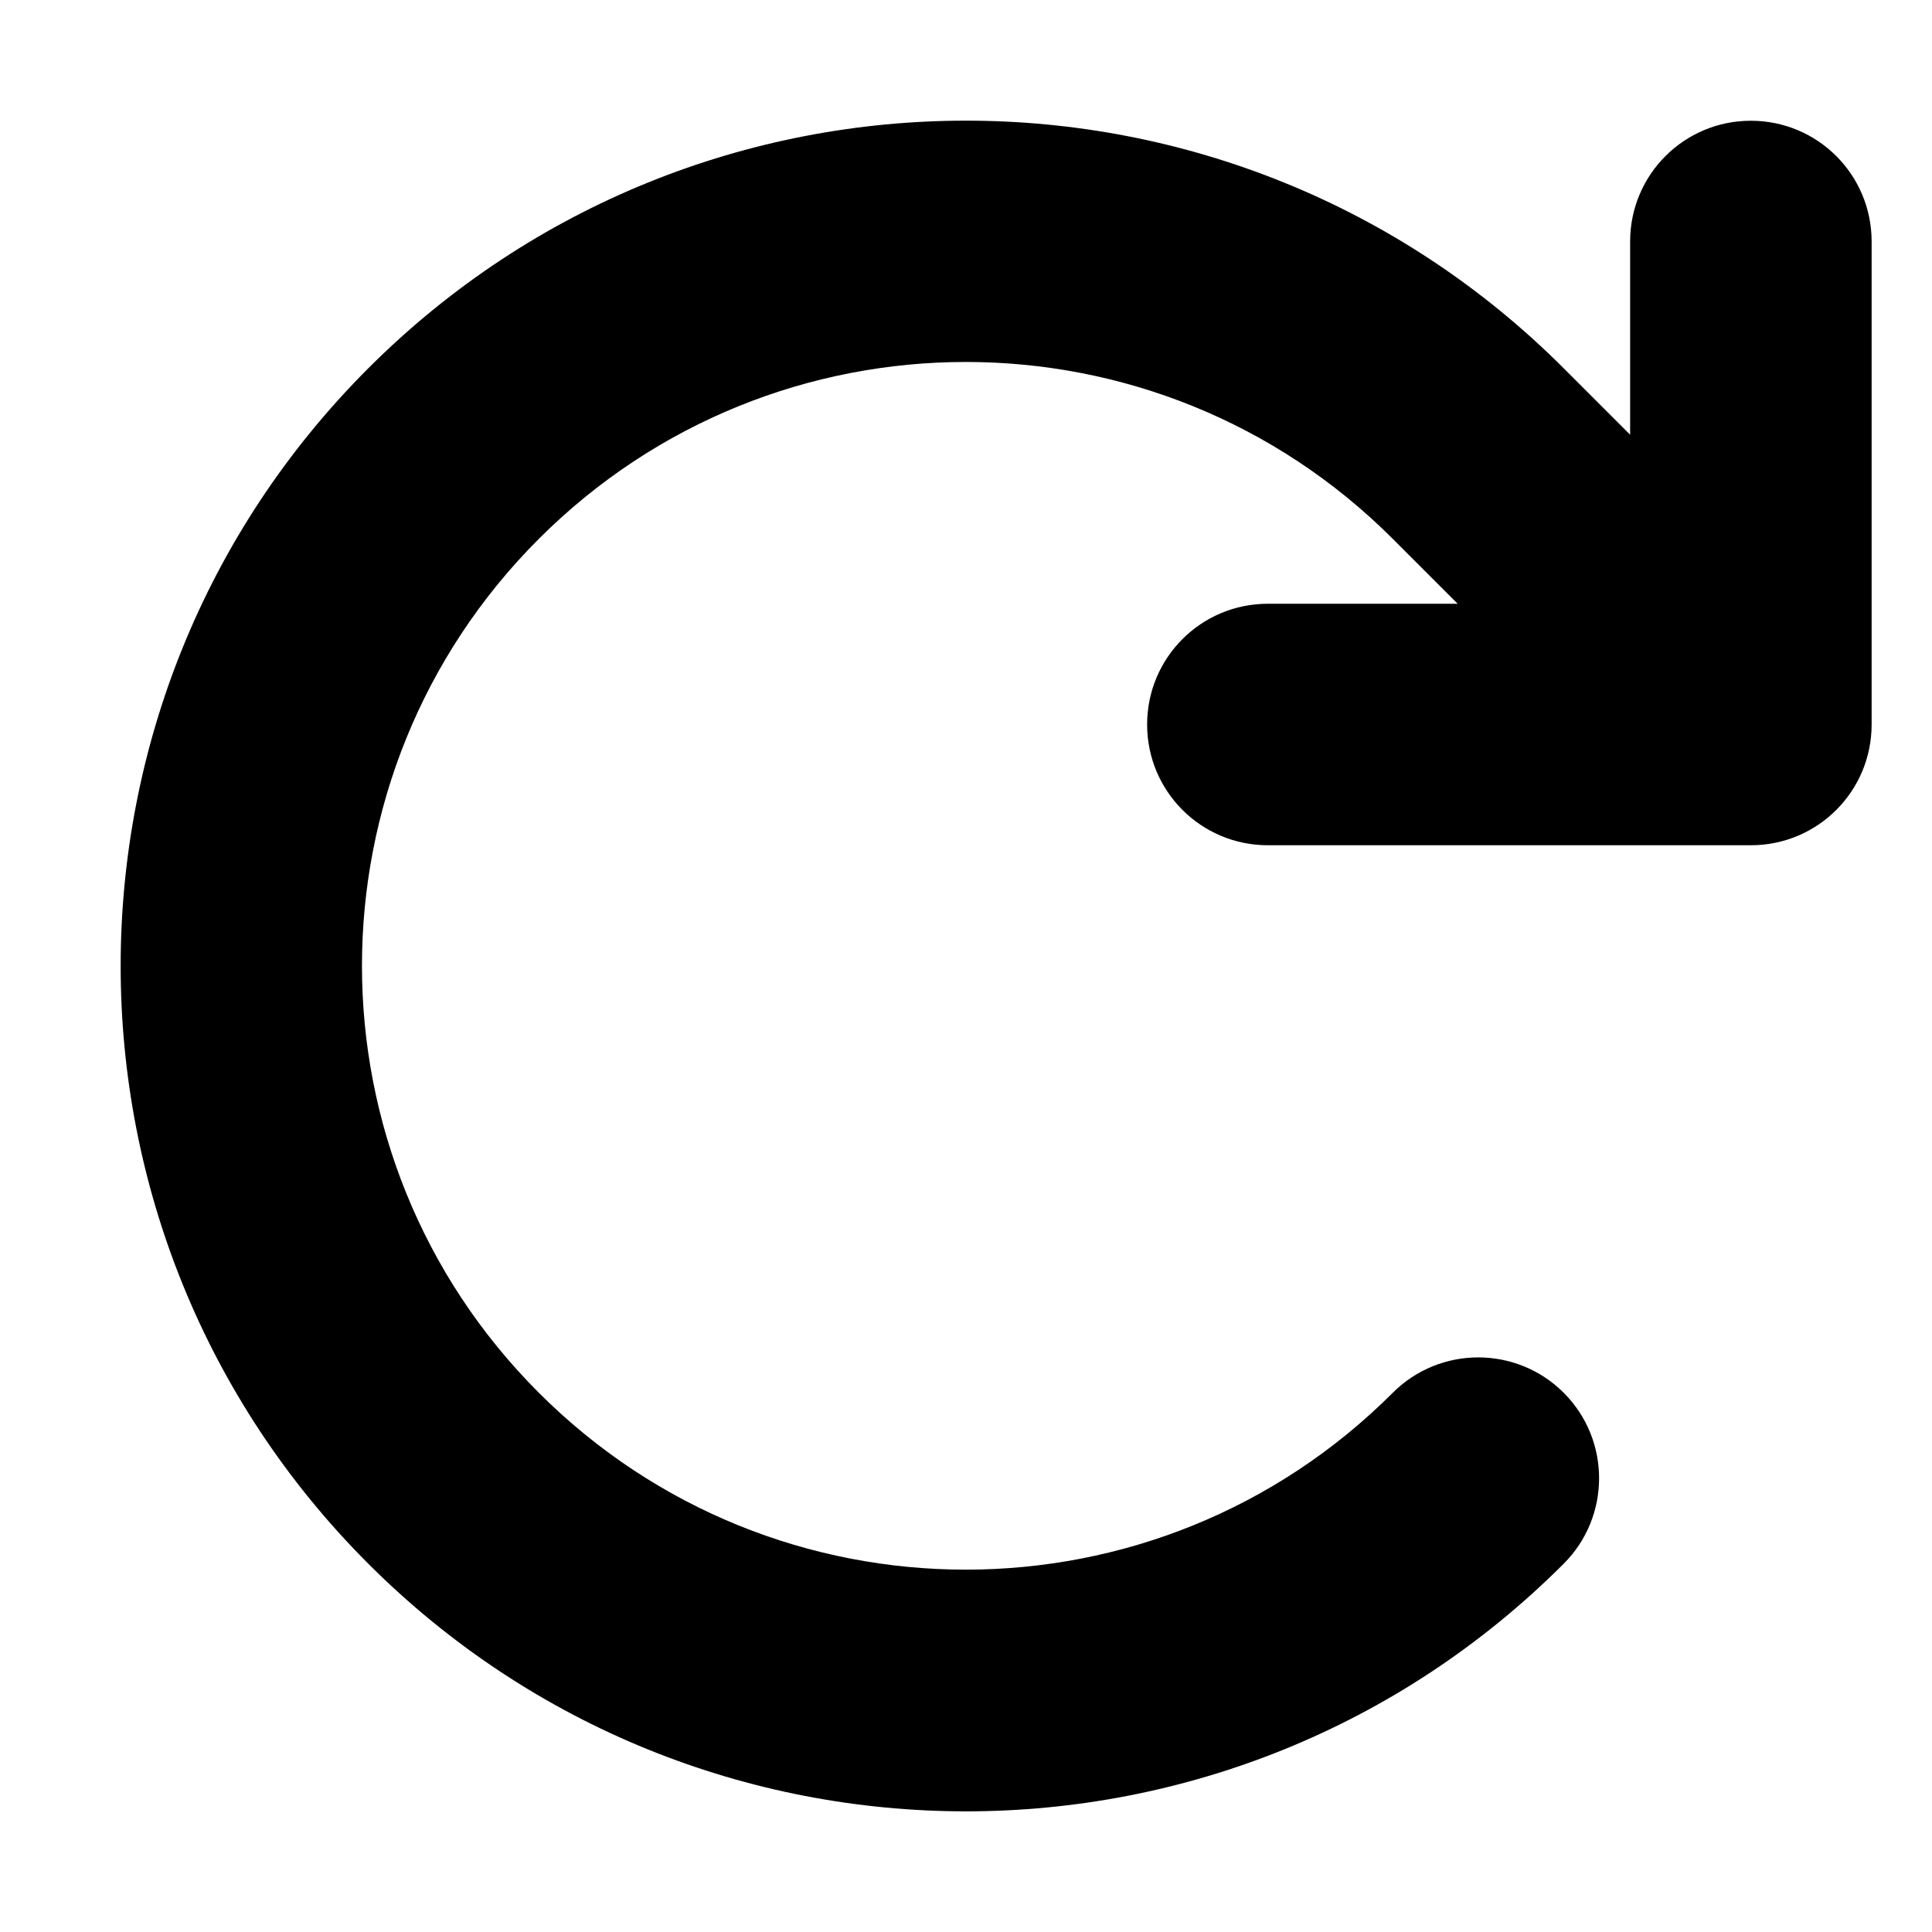
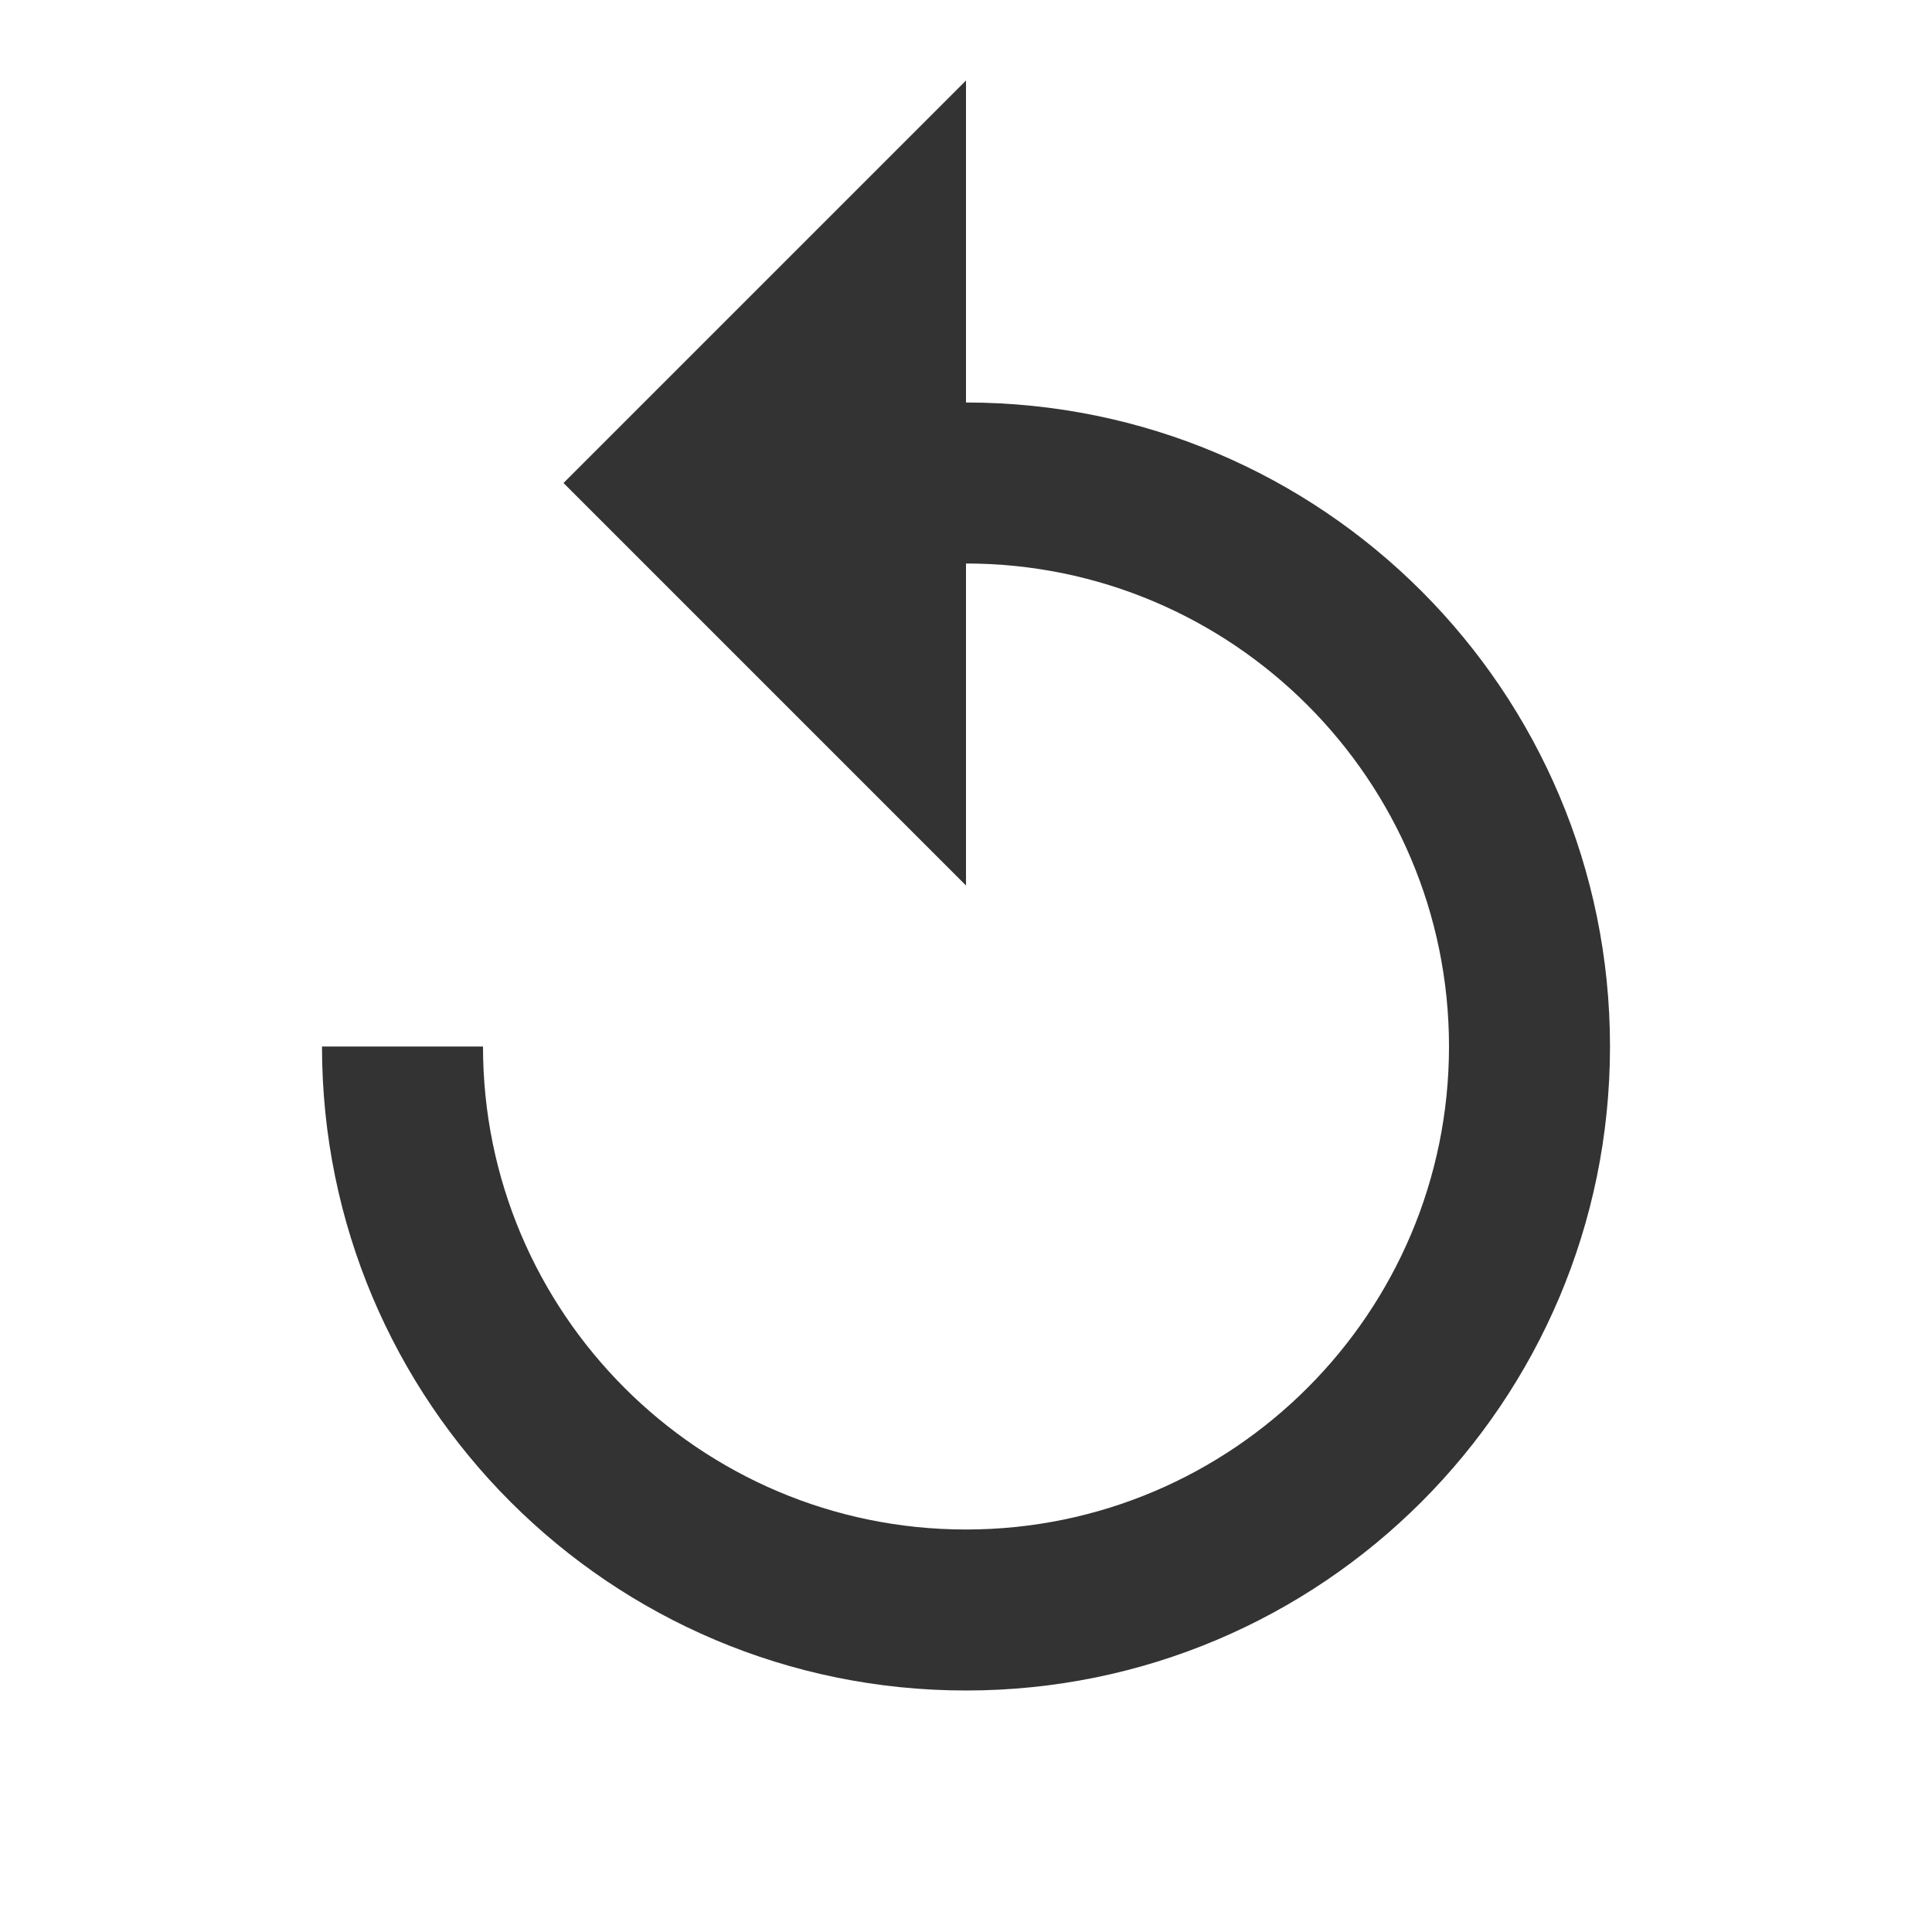
- <svg xmlns="http://www.w3.org/2000/svg" viewBox="0 0 512 512">
-   <path d="M386.3 160L336 160c-17.7 0-32 14.3-32 32s14.3 32 32 32l128 0c17.7 0 32-14.3 32-32l0-128c0-17.7-14.3-32-32-32s-32 14.3-32 32l0 51.2L414.4 97.6c-87.5-87.5-229.3-87.5-316.8 0s-87.5 229.3 0 316.8s229.3 87.5 316.8 0c12.5-12.5 12.5-32.8 0-45.3s-32.8-12.5-45.3 0c-62.5 62.5-163.8 62.5-226.3 0s-62.5-163.8 0-226.3s163.8-62.5 226.3 0L386.3 160z" />
+ <svg xmlns="http://www.w3.org/2000/svg" t="1722394200089" class="icon" viewBox="0 0 1024 1024" version="1.1" p-id="1652" width="200" height="200">
+   <path d="M512 213.333V42.667L298.667 256l213.333 213.333V298.667c141.227 0 256 114.773 256 256s-114.773 256-256 256-256-114.773-256-256H170.667c0 188.587 152.747 341.333 341.333 341.333s341.333-152.747 341.333-341.333-152.747-341.333-341.333-341.333z" fill="#333333" p-id="1653" />
</svg>
